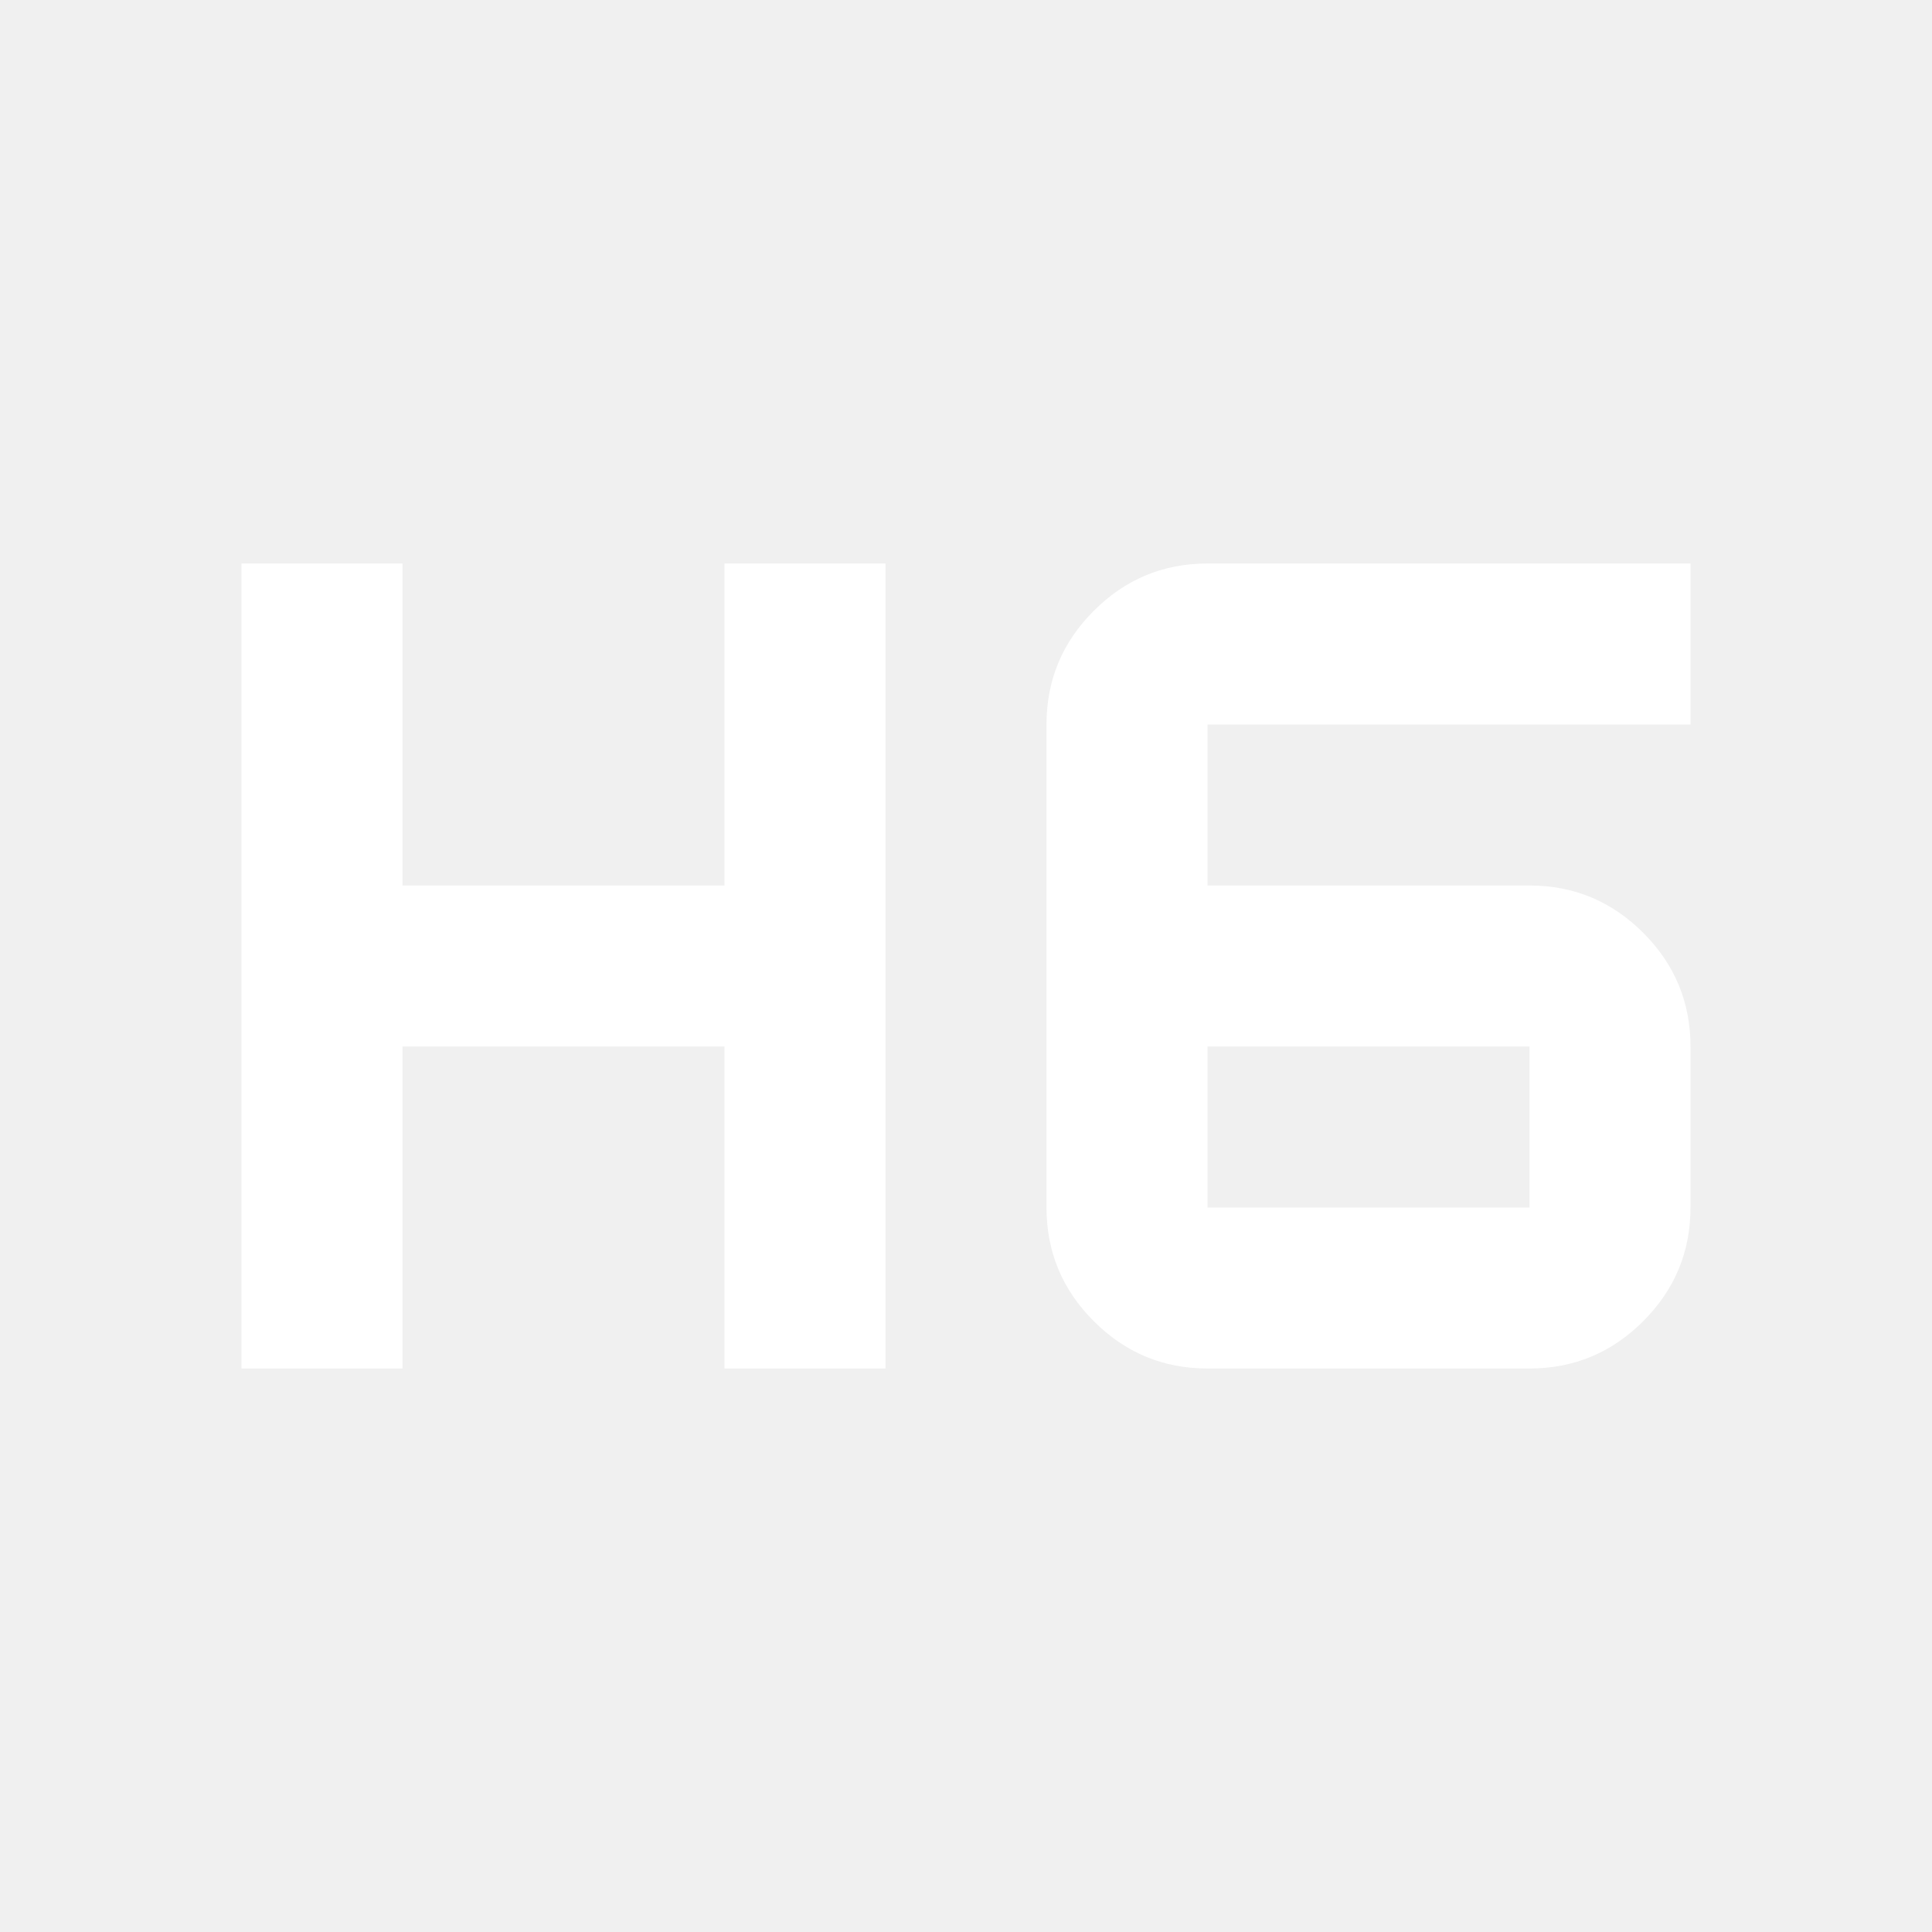
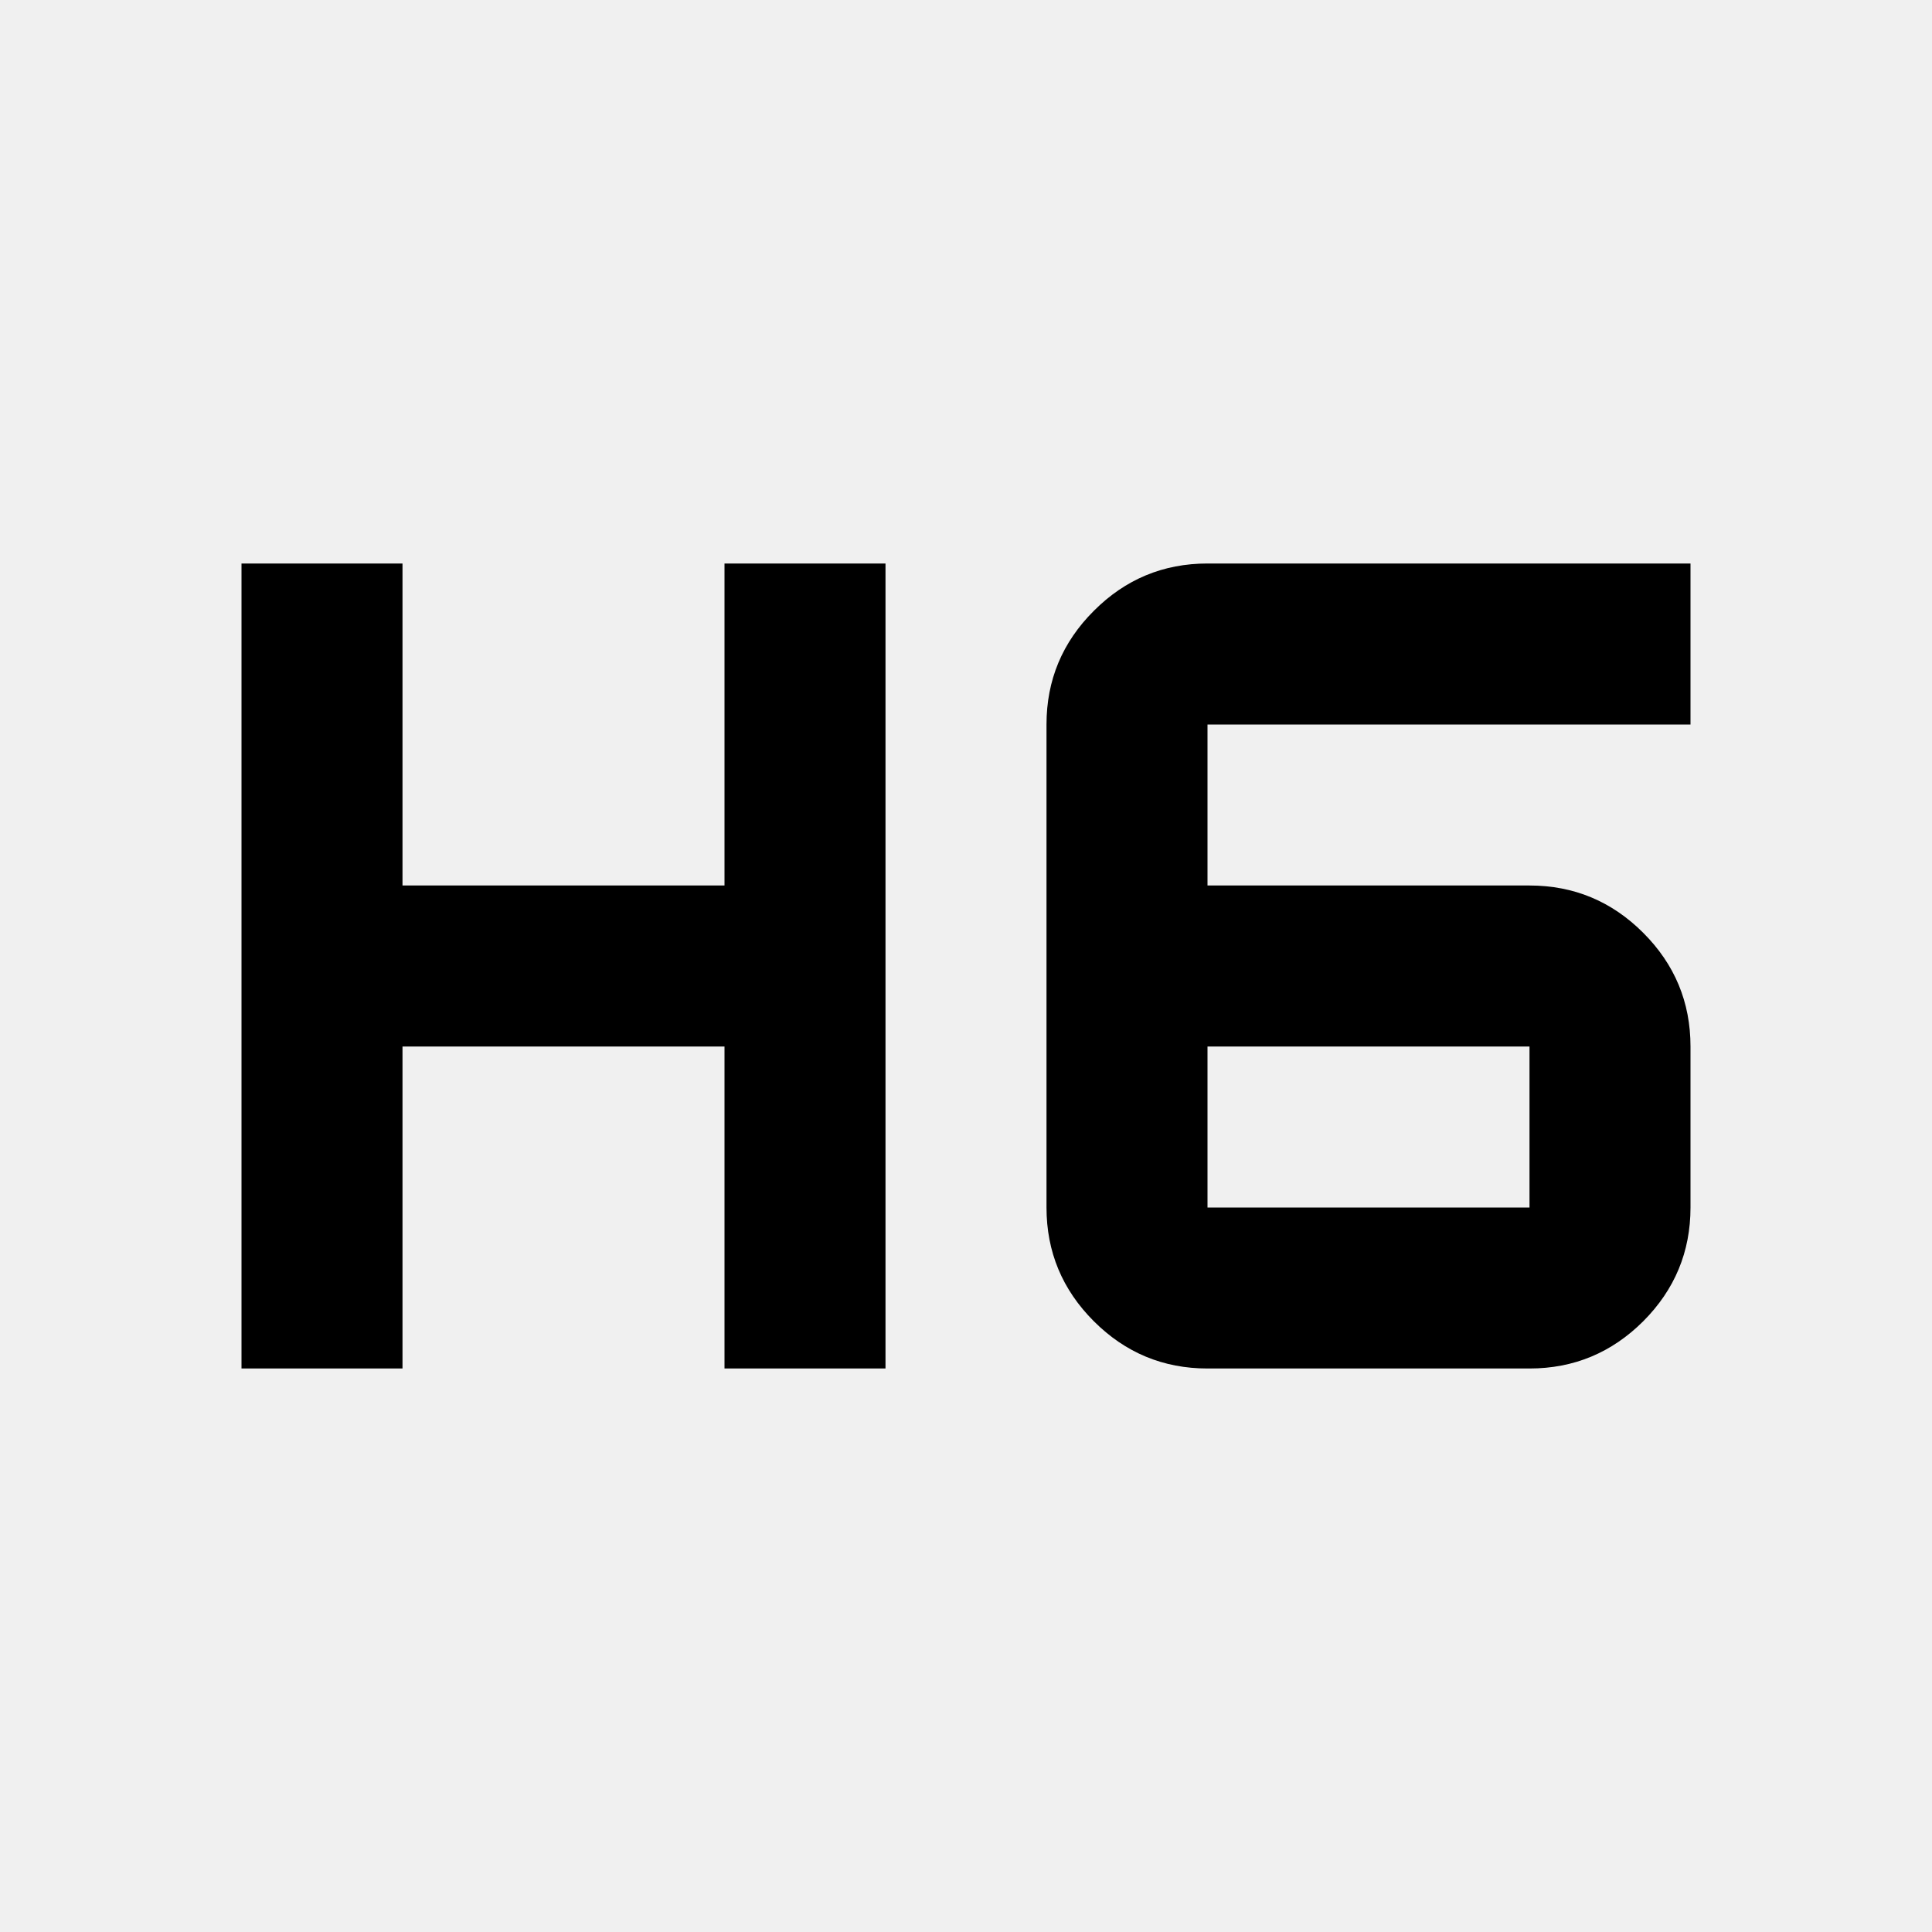
- <svg xmlns="http://www.w3.org/2000/svg" height="24px" viewBox="0 -960 960 960" width="24px" fill="#FFFFFF">
-   <path d="M120-280v-400h80v160h160v-160h80v400h-80v-160H200v160h-80Zm480 0q-33 0-56.5-23.5T520-360v-240q0-33 23.5-56.5T600-680h240v80H600v80h160q33 0 56.5 23.5T840-440v80q0 33-23.5 56.5T760-280H600Zm0-160v80h160v-80H600Z" />
+ <svg xmlns="http://www.w3.org/2000/svg" width="24" height="24" viewBox="0 0 24 24" fill="none">
+   <path d="M3 17V7H5V11H9V7H11V17H9V13H5V17H3ZM15 17C14.45 17 13.979 16.804 13.588 16.413C13.196 16.021 13 15.55 13 15V9C13 8.45 13.196 7.979 13.588 7.588C13.979 7.196 14.45 7 15 7H21V9H15V11H19C19.55 11 20.021 11.196 20.413 11.588C20.804 11.979 21 12.45 21 13V15C21 15.55 20.804 16.021 20.413 16.413C20.021 16.804 19.55 17 19 17H15ZM15 13V15H19V13H15Z" fill="black" />
</svg>
